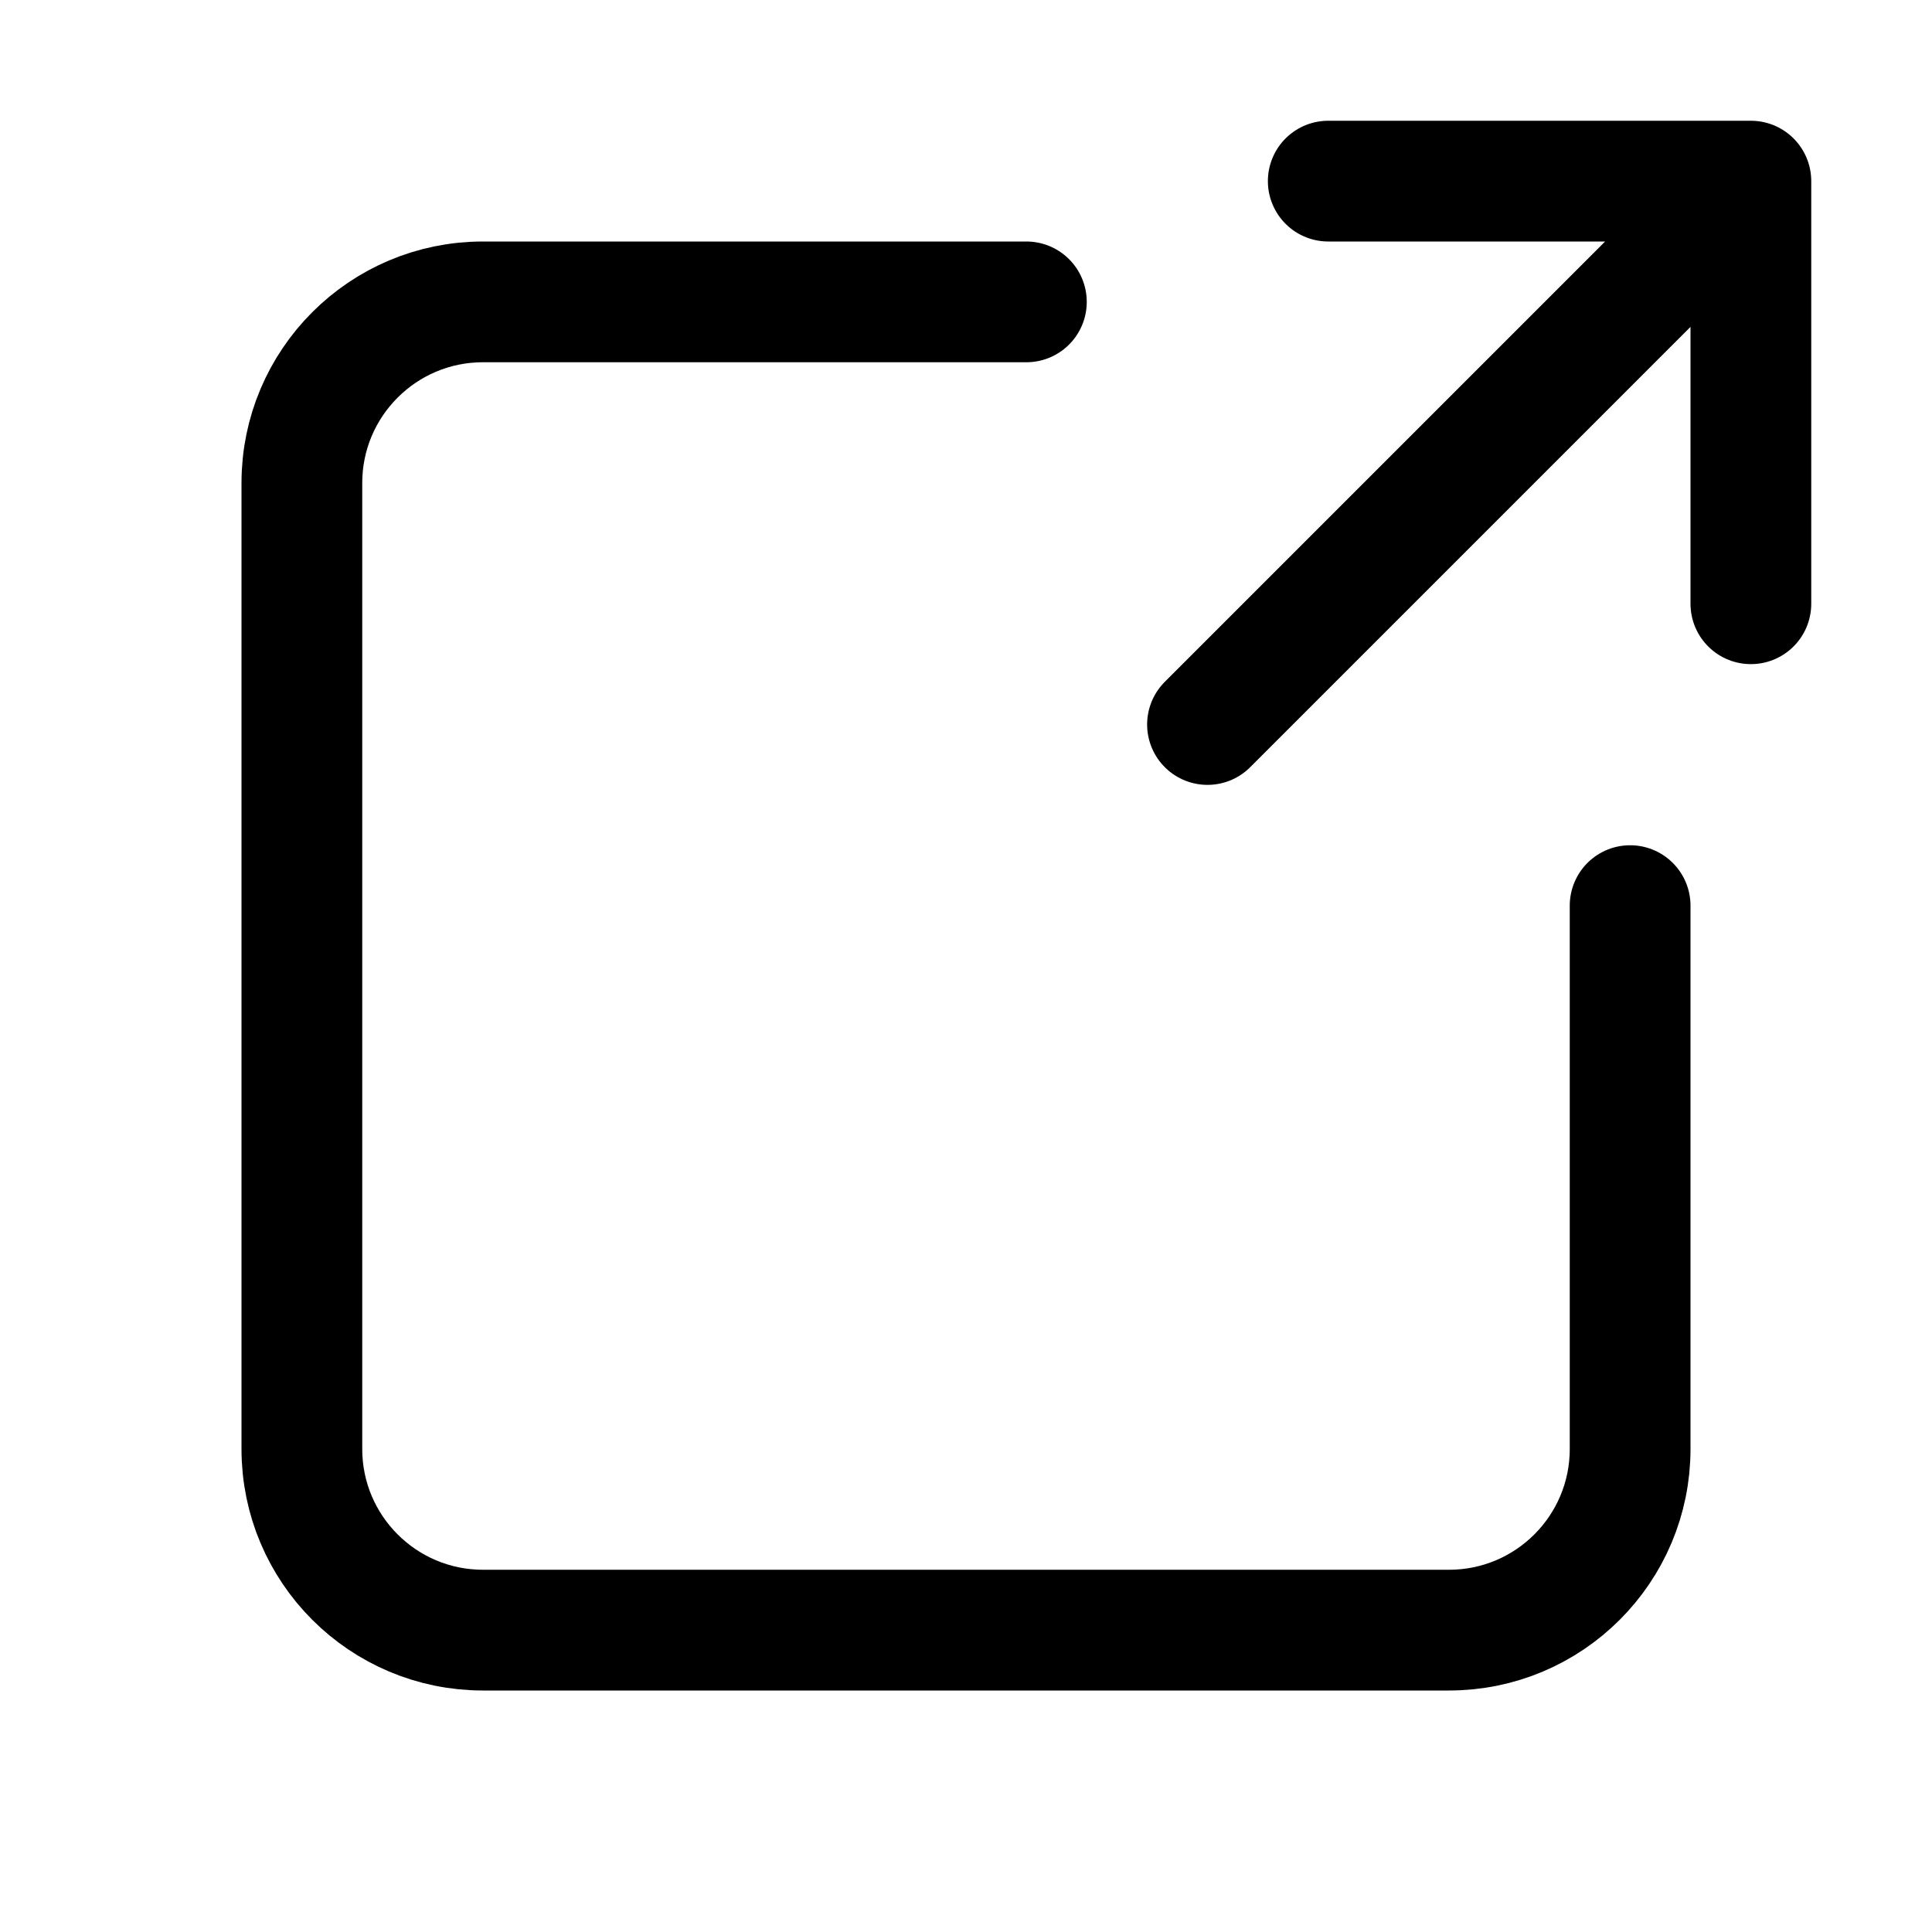
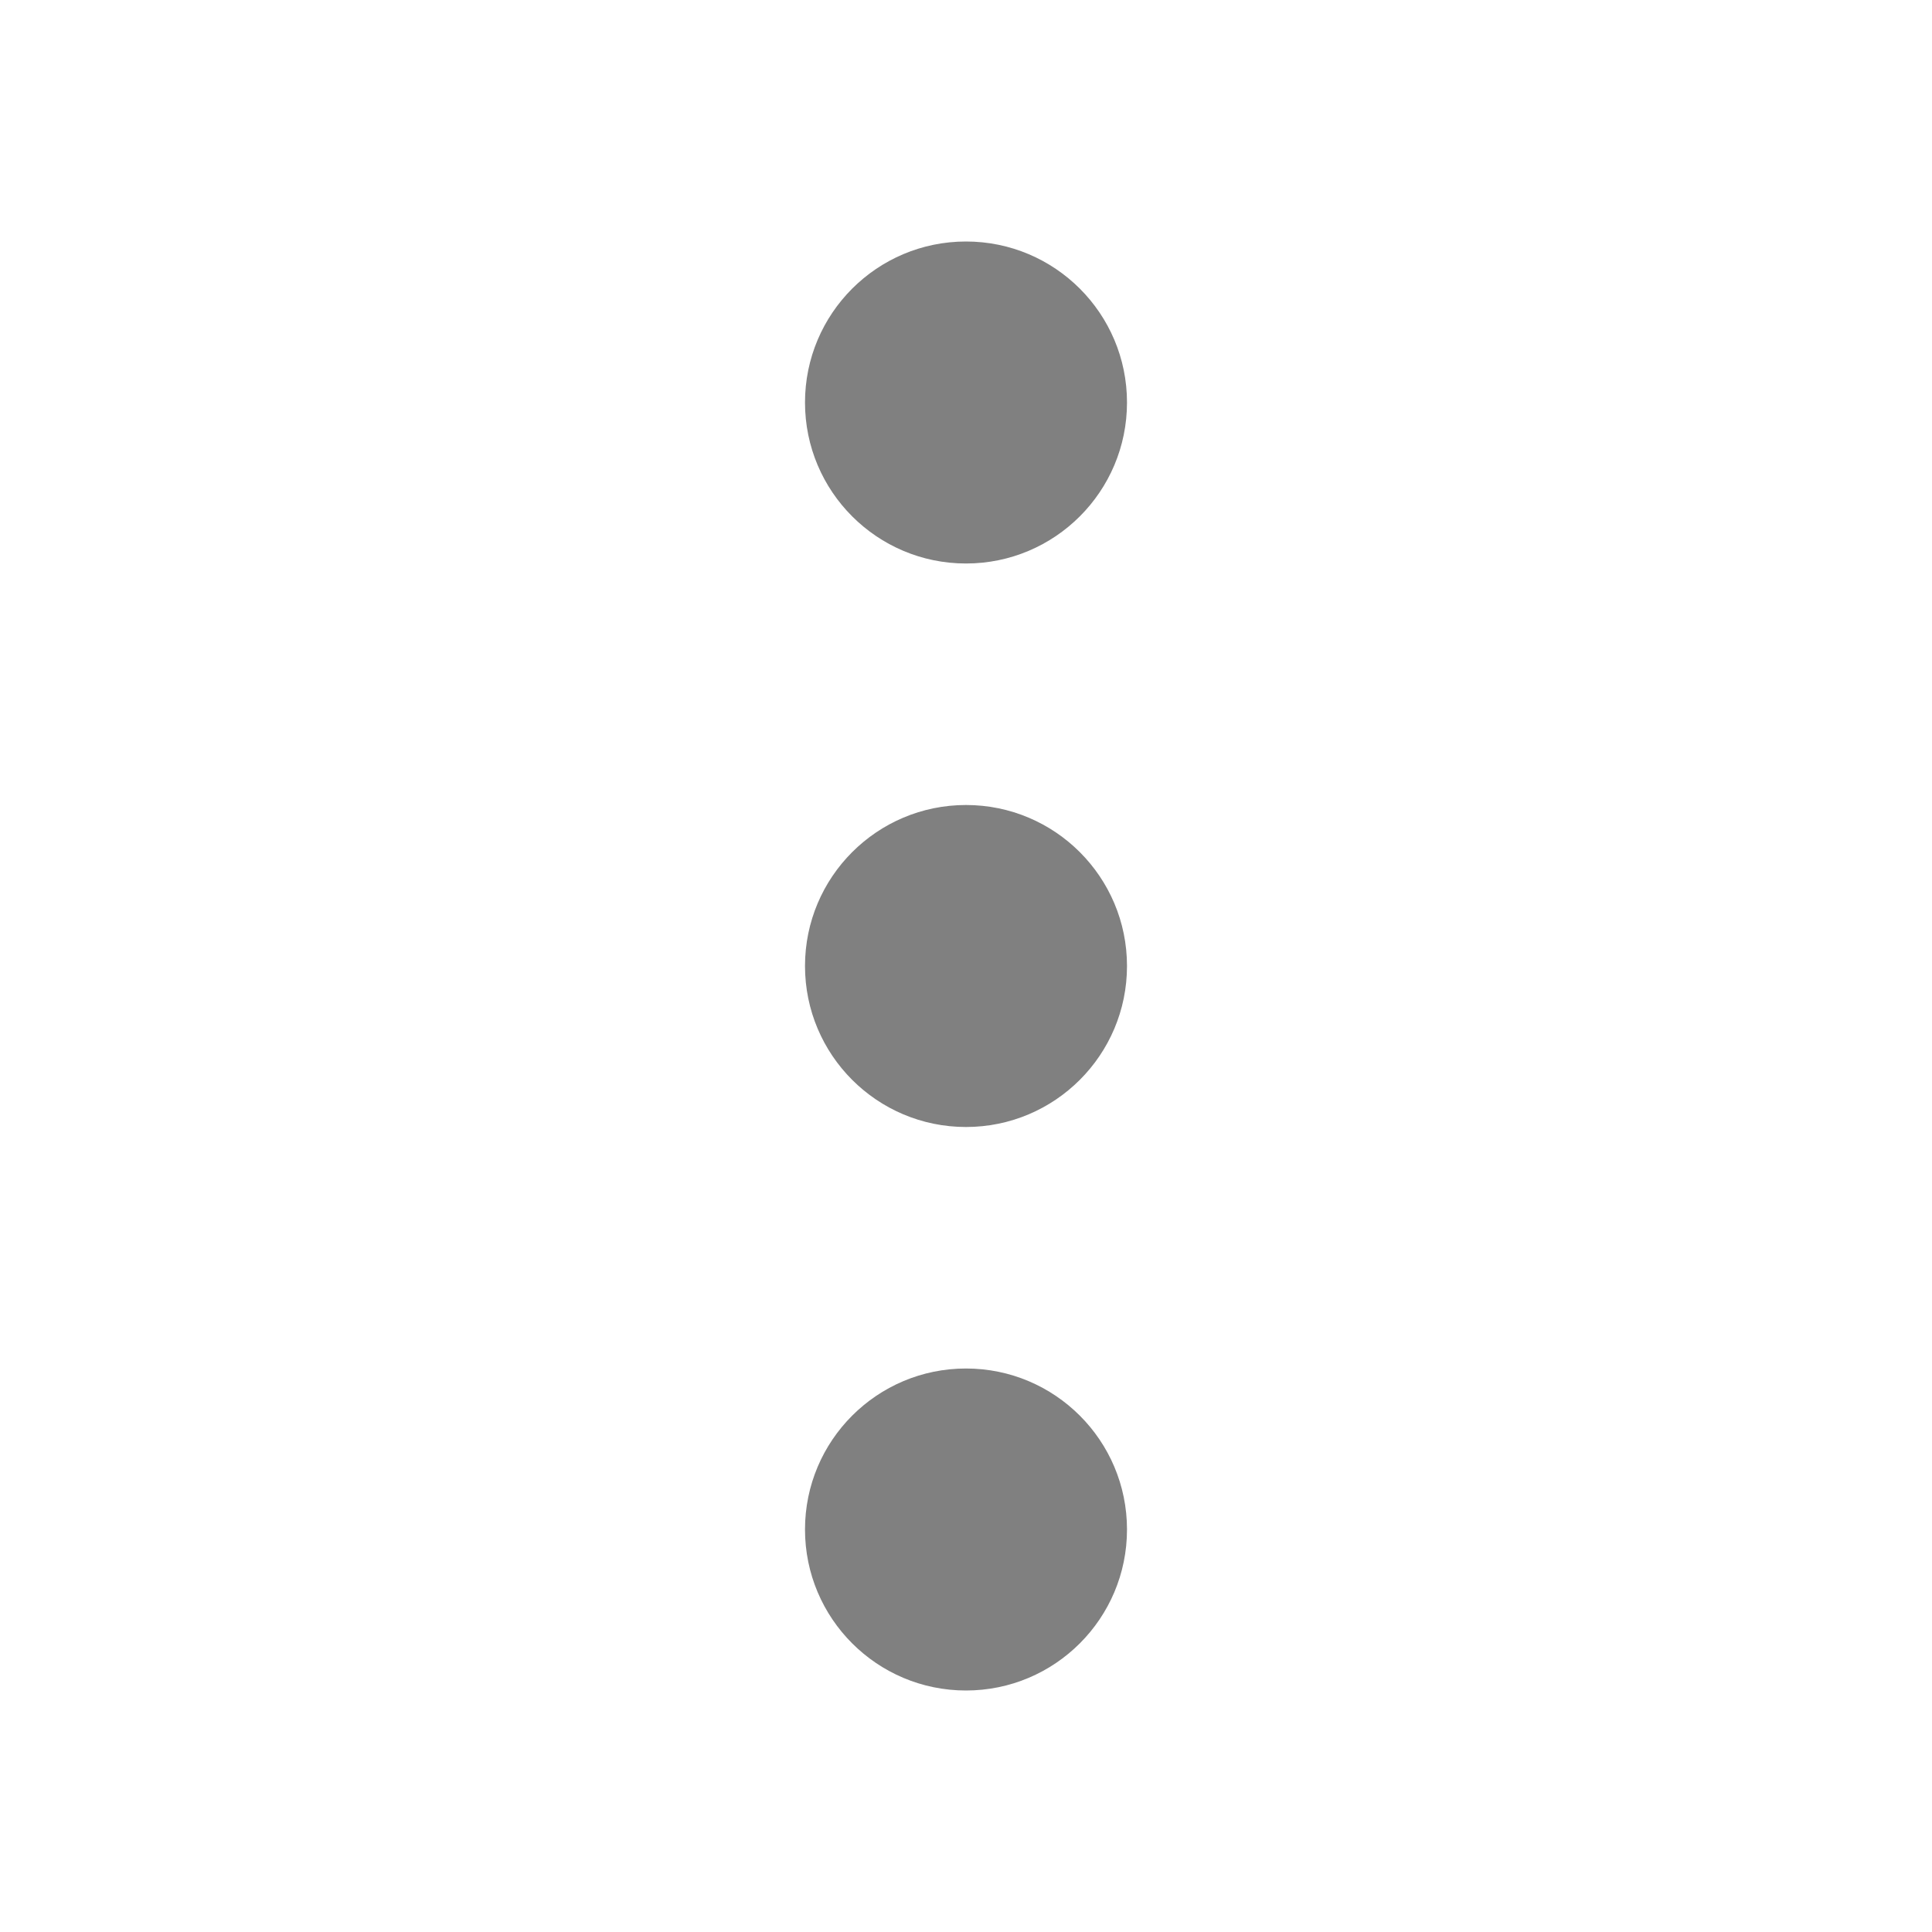
- <svg xmlns="http://www.w3.org/2000/svg" width="32" height="32" viewBox="0 0 32 32">
-   <path fill="none" stroke="currentColor" stroke-linecap="round" stroke-linejoin="round" stroke-width="2" d="M22 3h7v7m-1.5-5.5L20 12m-3-7H8a3 3 0 0 0-3 3v16a3 3 0 0 0 3 3h16a3 3 0 0 0 3-3v-9" />
+ <svg xmlns="http://www.w3.org/2000/svg" width="24" height="24" viewBox="0 0 24 24">
+   <g transform="rotate(90 12 12)">
+     <path fill="gray" d="M7 12a2 2 0 1 1-4 0a2 2 0 0 1 4 0Zm7 0a2 2 0 1 1-4 0a2 2 0 0 1 4 0Zm7 0a2 2 0 1 1-4 0a2 2 0 0 1 4 0Z" />
+   </g>
</svg>
